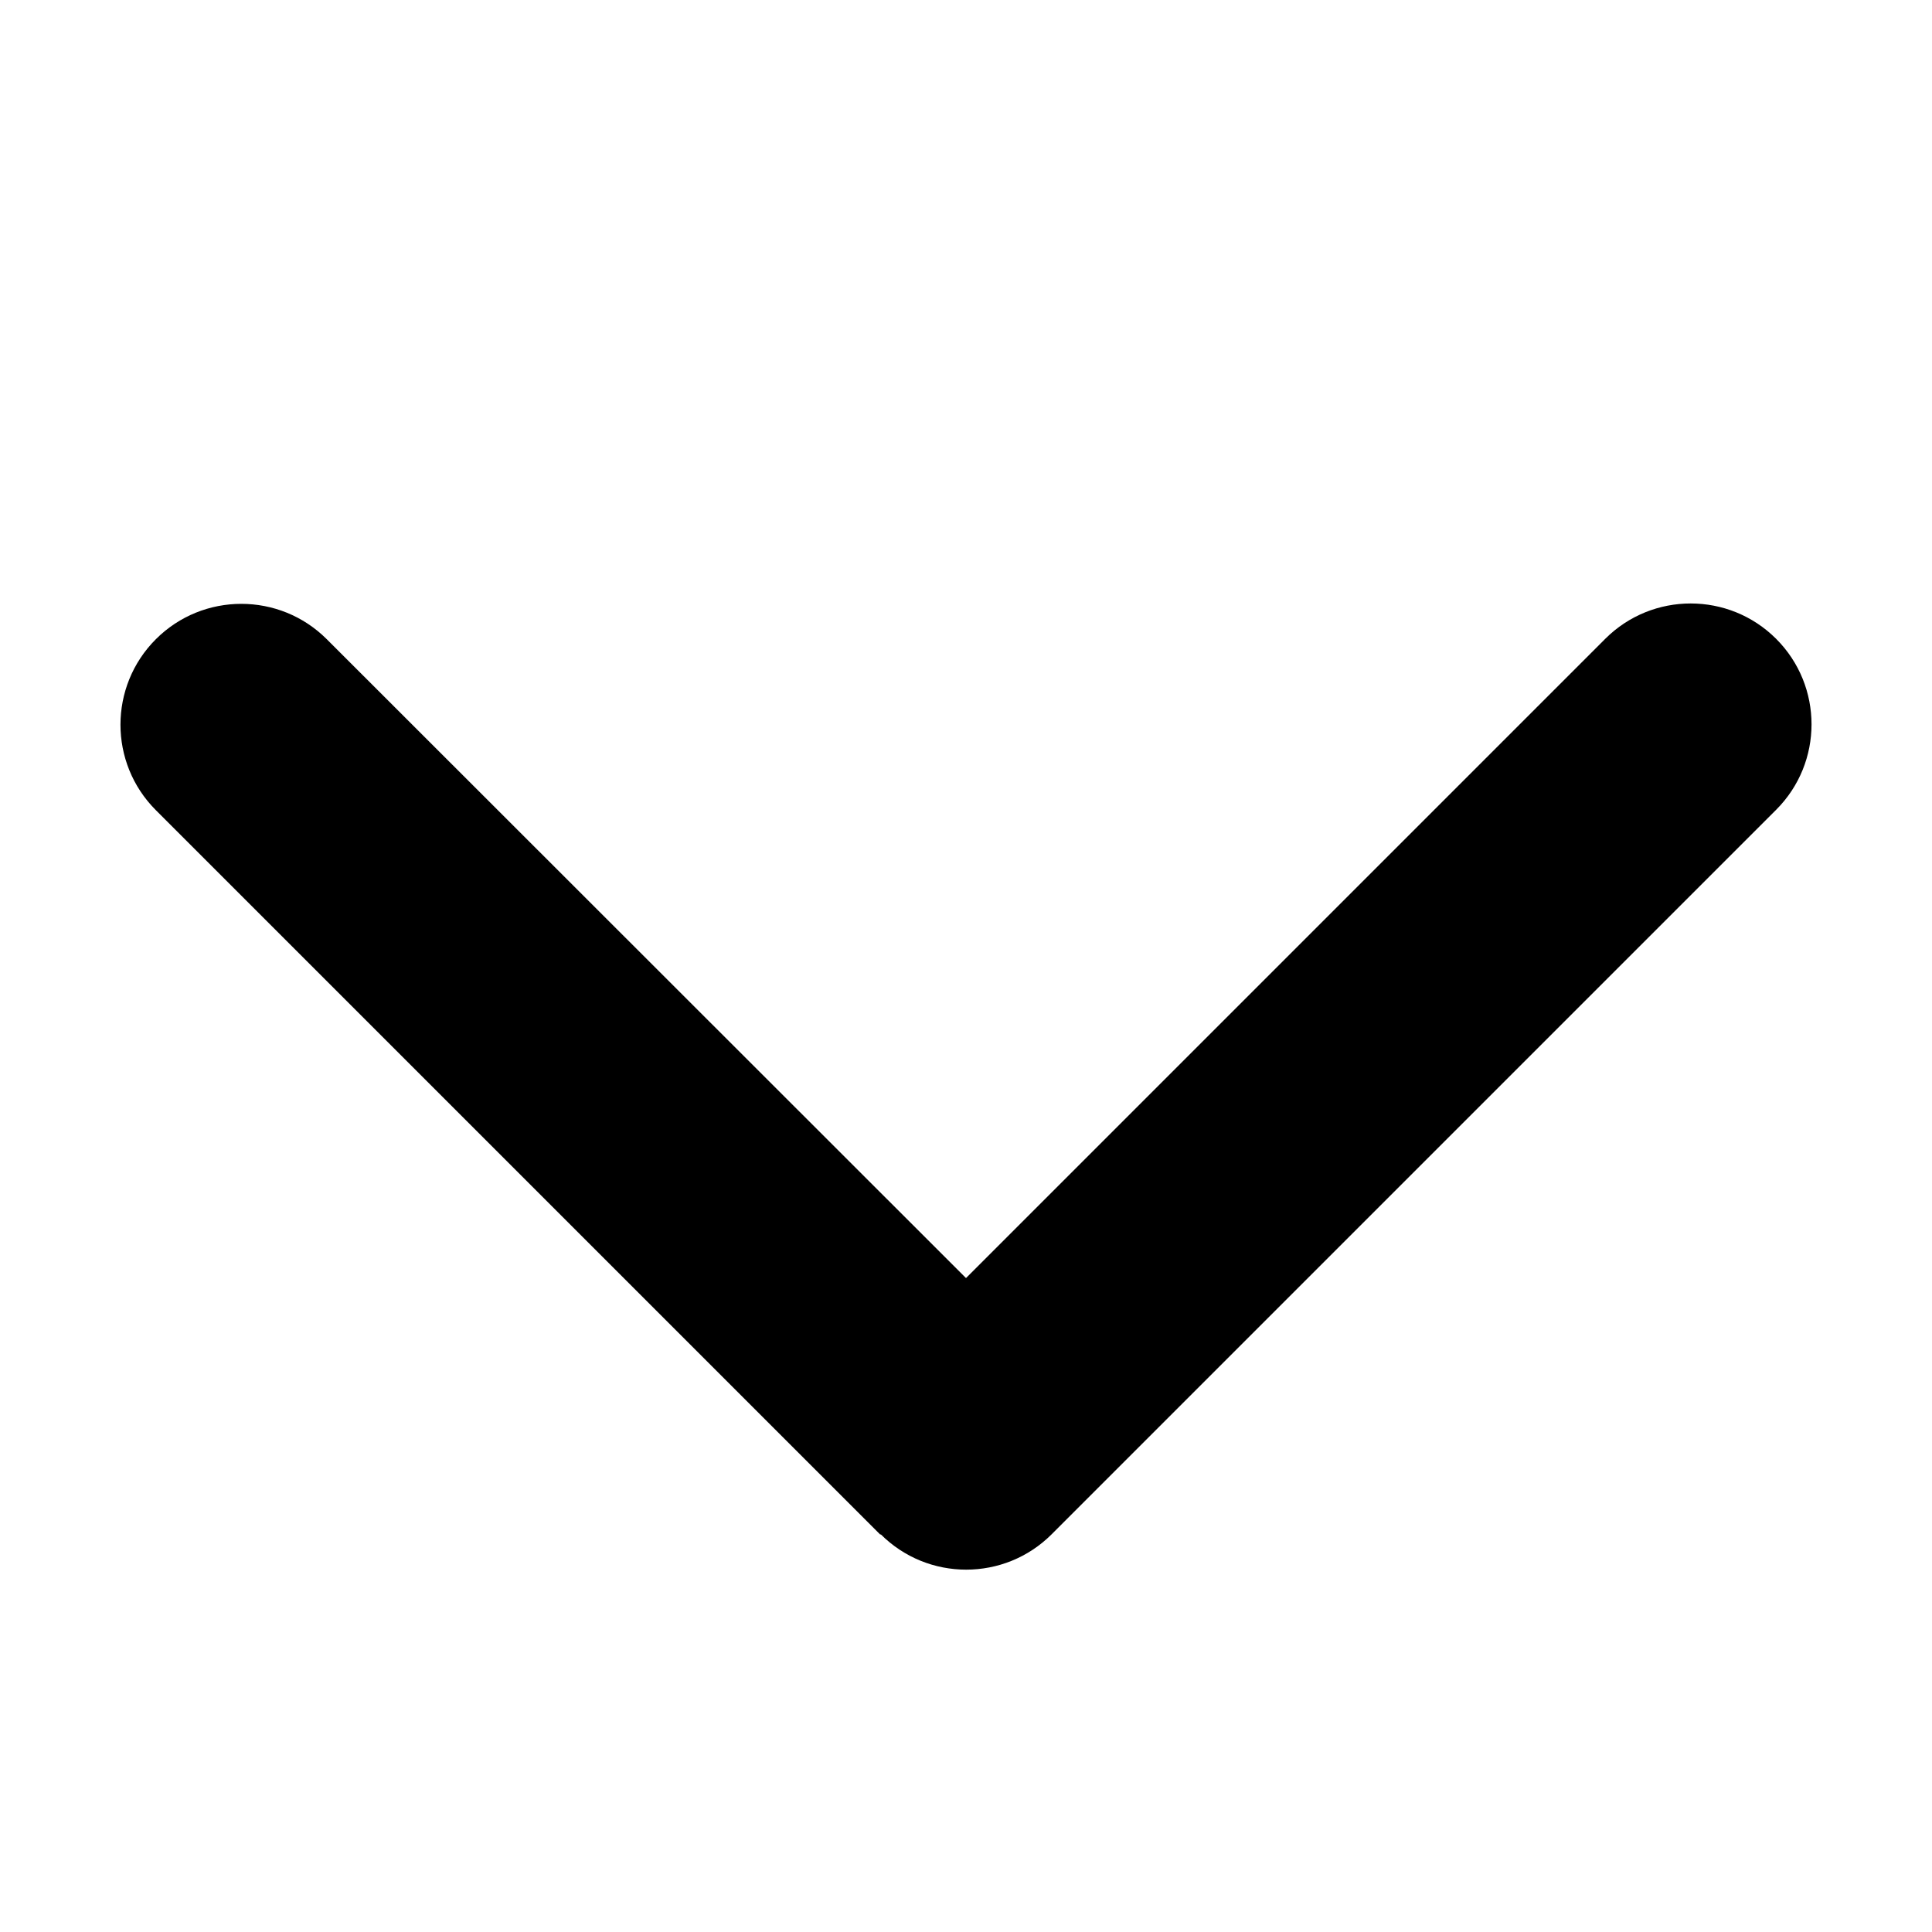
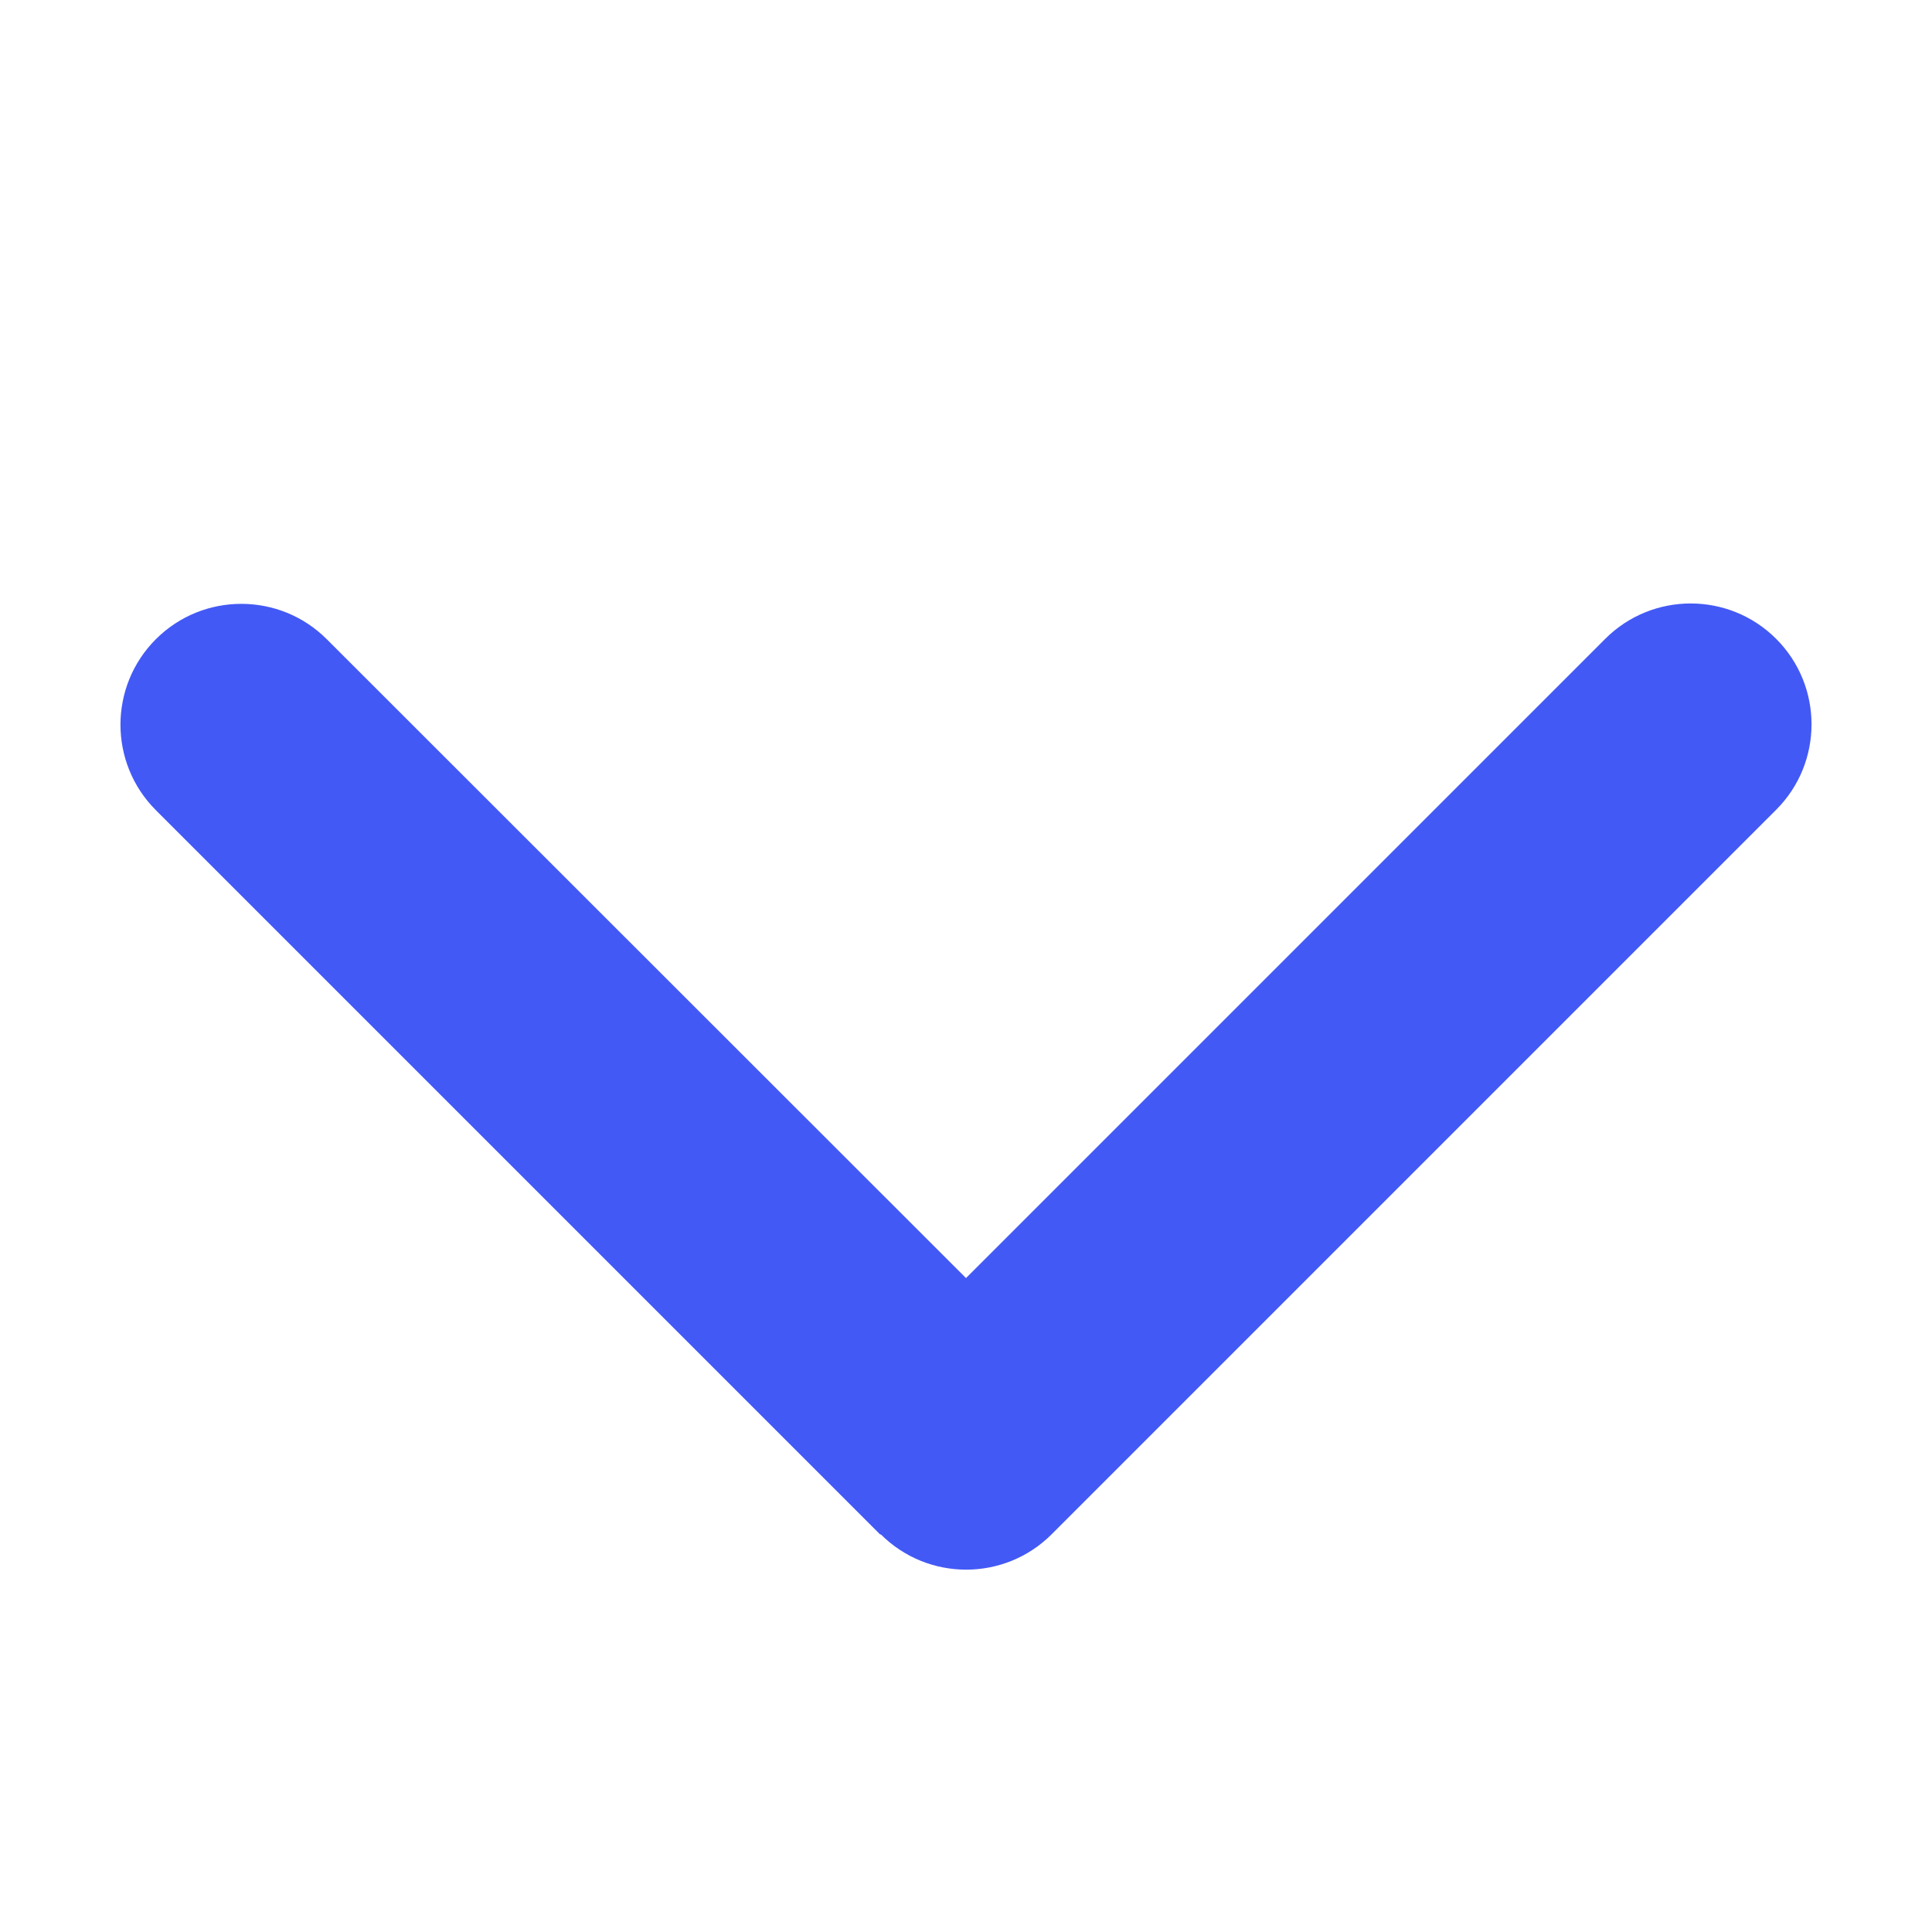
<svg xmlns="http://www.w3.org/2000/svg" viewBox="0 0 512 512">
-   <path d="M233.4 406.6c12.5 12.5 32.8 12.5 45.3 0l192-192c12.5-12.5 12.5-32.8 0-45.3s-32.8-12.5-45.3 0L256 338.7 86.6 169.4c-12.5-12.5-32.8-12.5-45.3 0s-12.5 32.8 0 45.3l192 192z" />
+   <path fill="#4359F5" d="M233.4 406.6c12.5 12.5 32.8 12.5 45.3 0l192-192c12.5-12.5 12.5-32.8 0-45.3s-32.8-12.5-45.3 0L256 338.7 86.6 169.4c-12.5-12.5-32.8-12.5-45.3 0s-12.5 32.8 0 45.3l192 192z" />
</svg>
